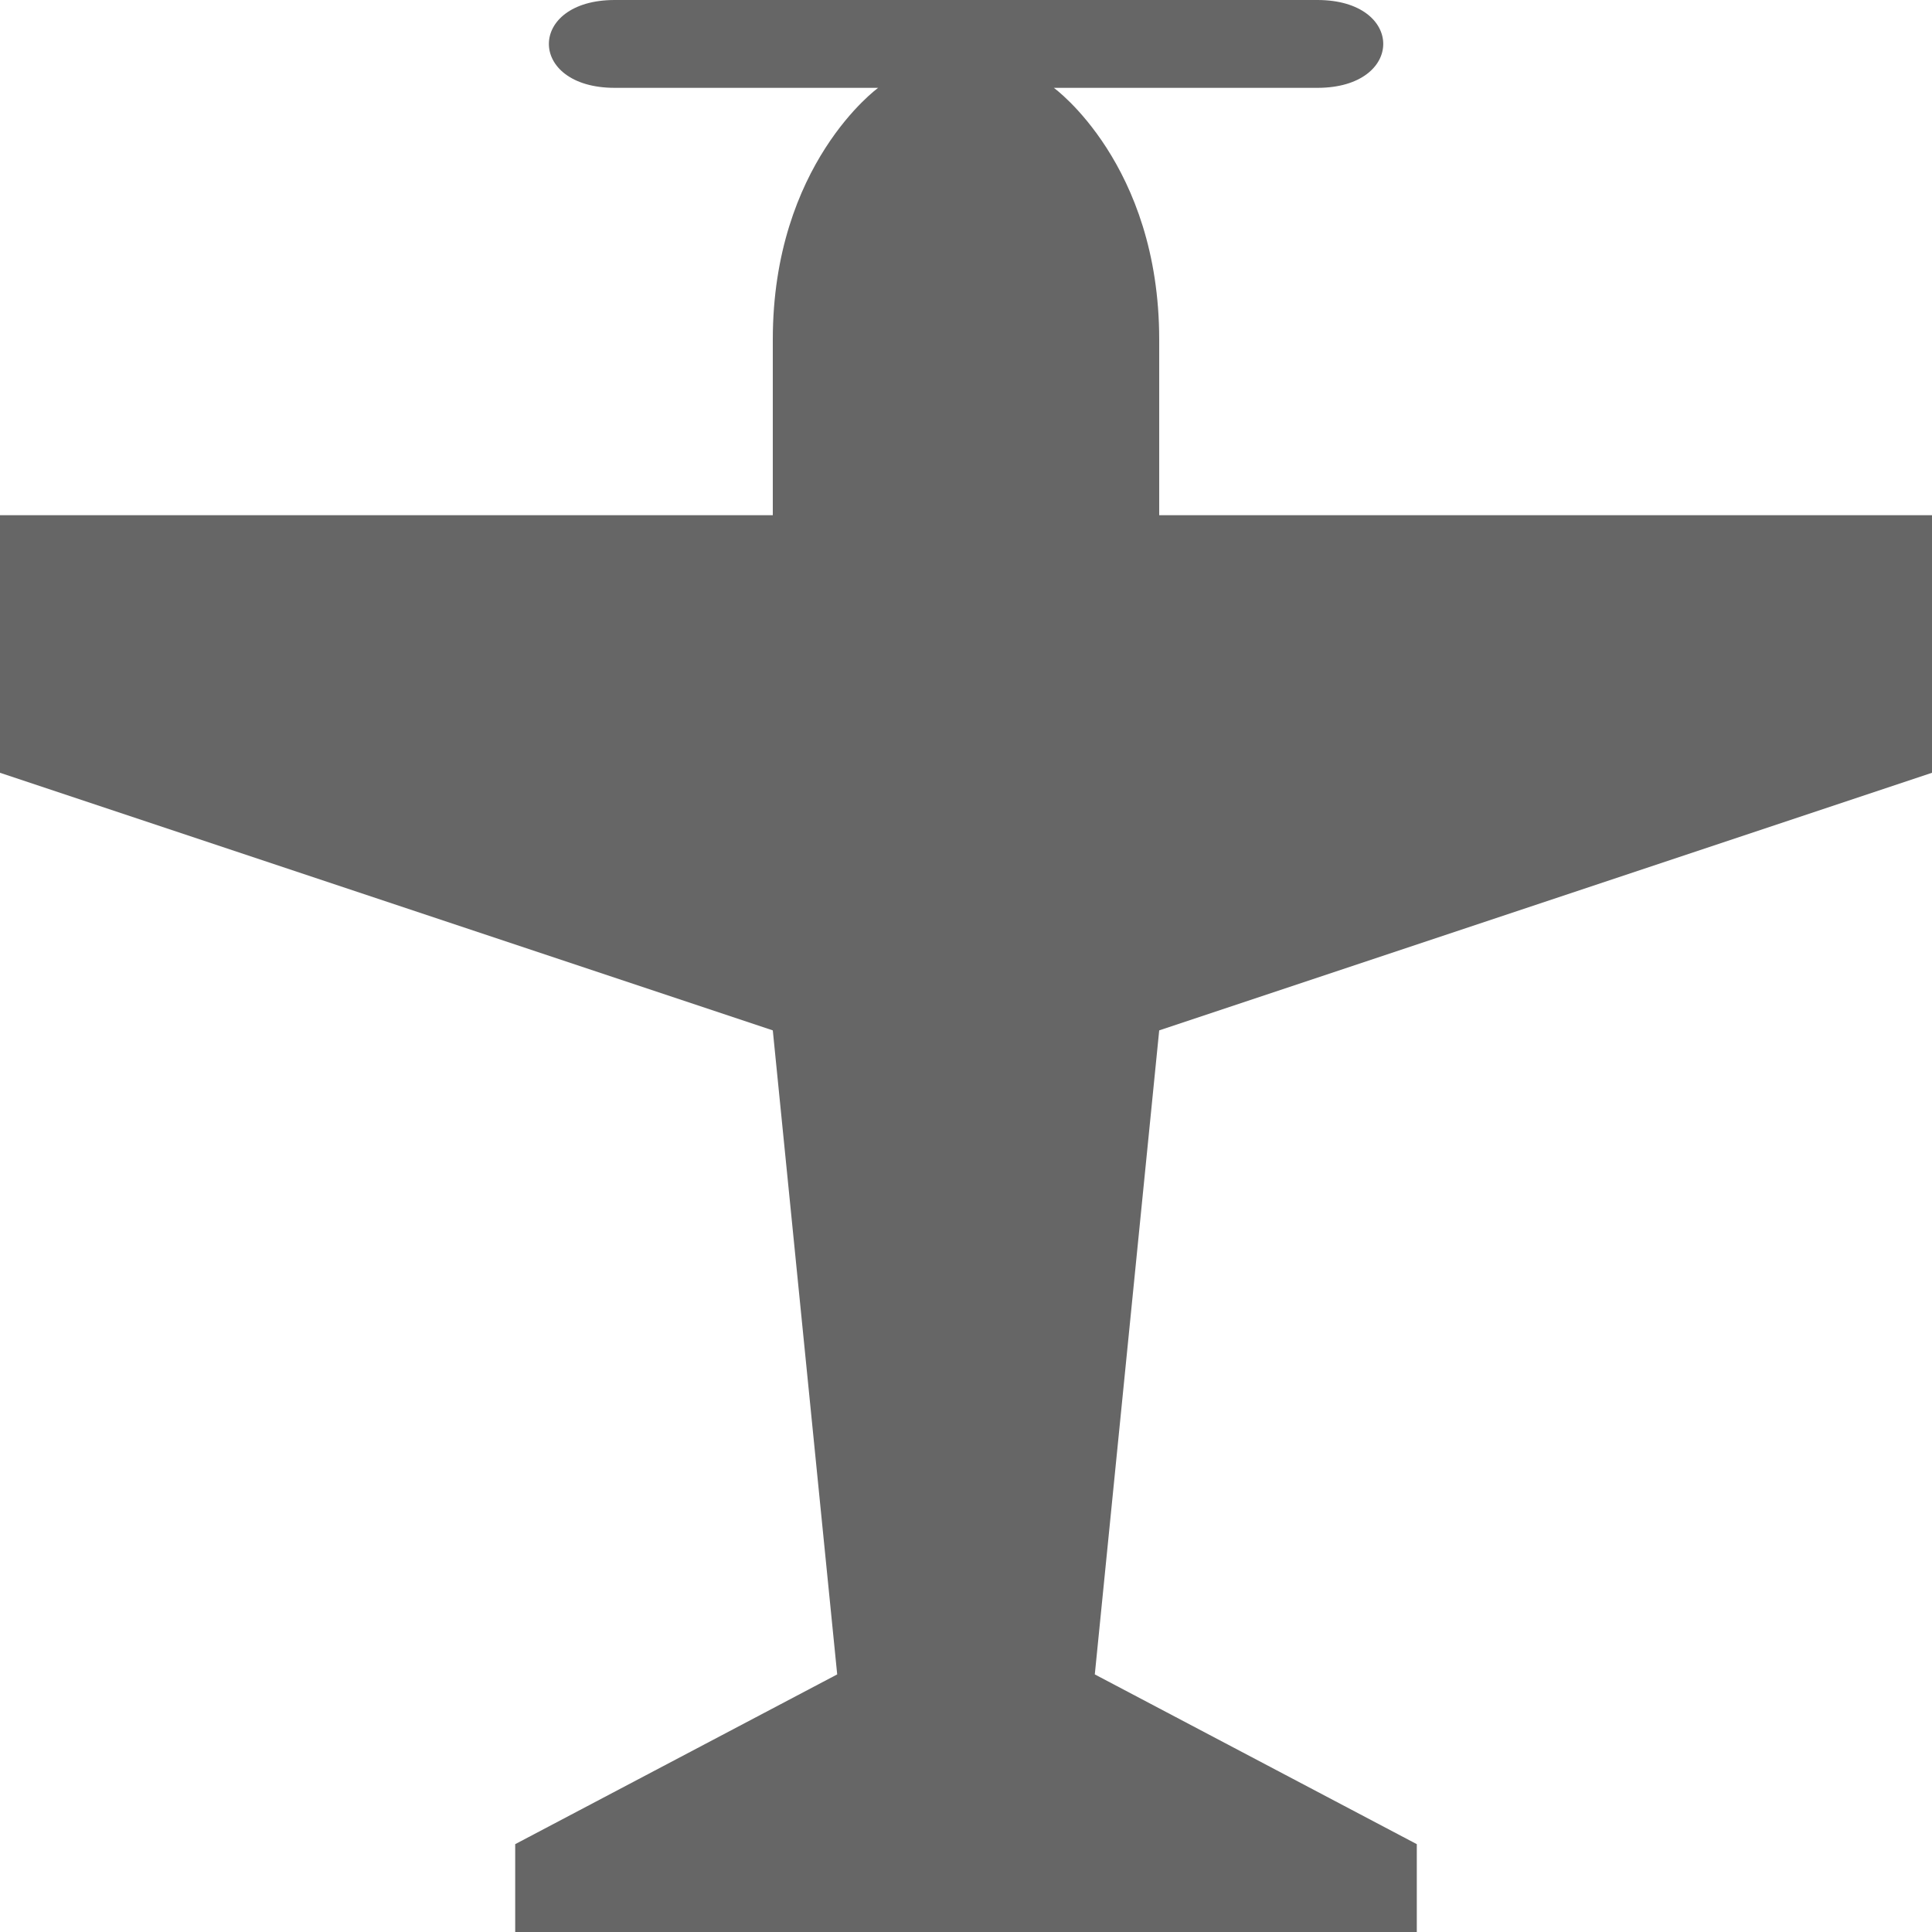
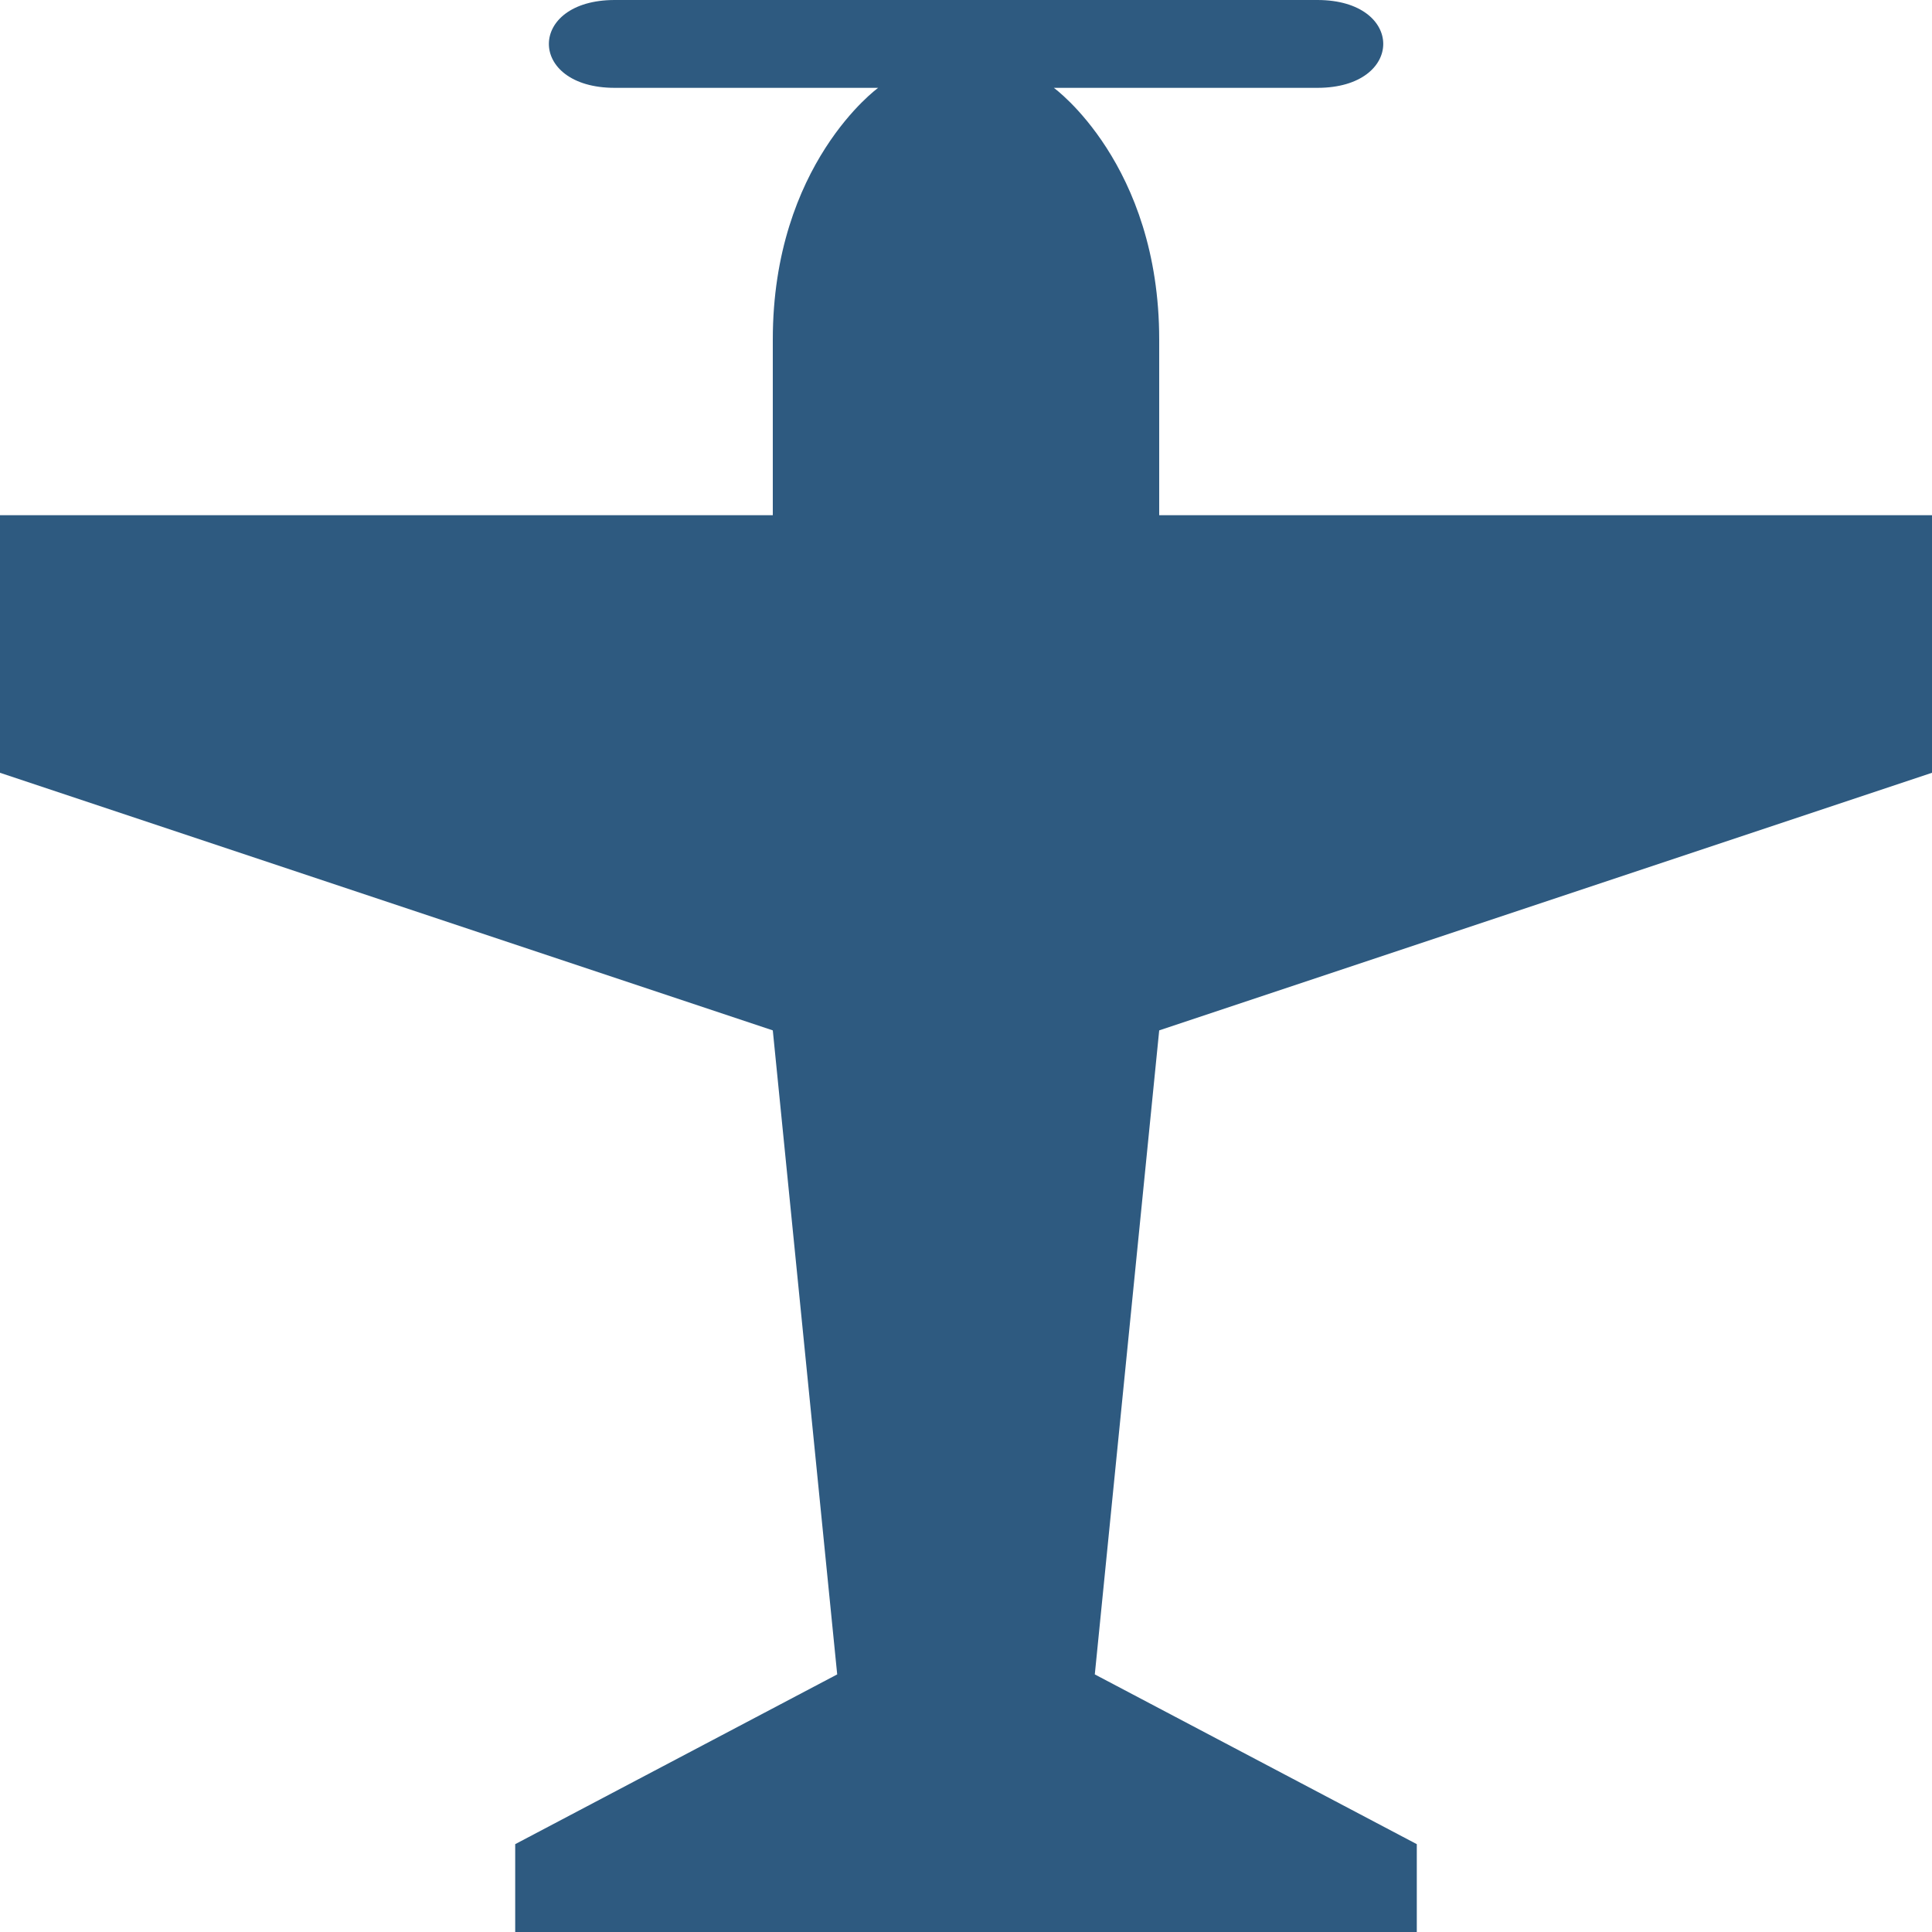
- <svg xmlns="http://www.w3.org/2000/svg" fill="#666666" version="1.1" width="15" height="15" viewBox="0 0 15 15">
+ <svg xmlns="http://www.w3.org/2000/svg" fill="#2e5a80" version="1.1" width="15" height="15" viewBox="0 0 15 15">
  <path d="M6.818,0.682H4.773  C4.091,0.682,4.091,0,4.773,0h5.455c0.682,0,0.682,0.682,0,0.682H8.182c0,0,0.818,0.591,0.818,1.954V4h6v2L9,8l-0.5,5  l2.5,1.318V15H4v-0.682L6.5,13L6,8L0,6V4h6V2.636C6,1.273,6.818,0.682,6.818,0.682z" />
</svg>
